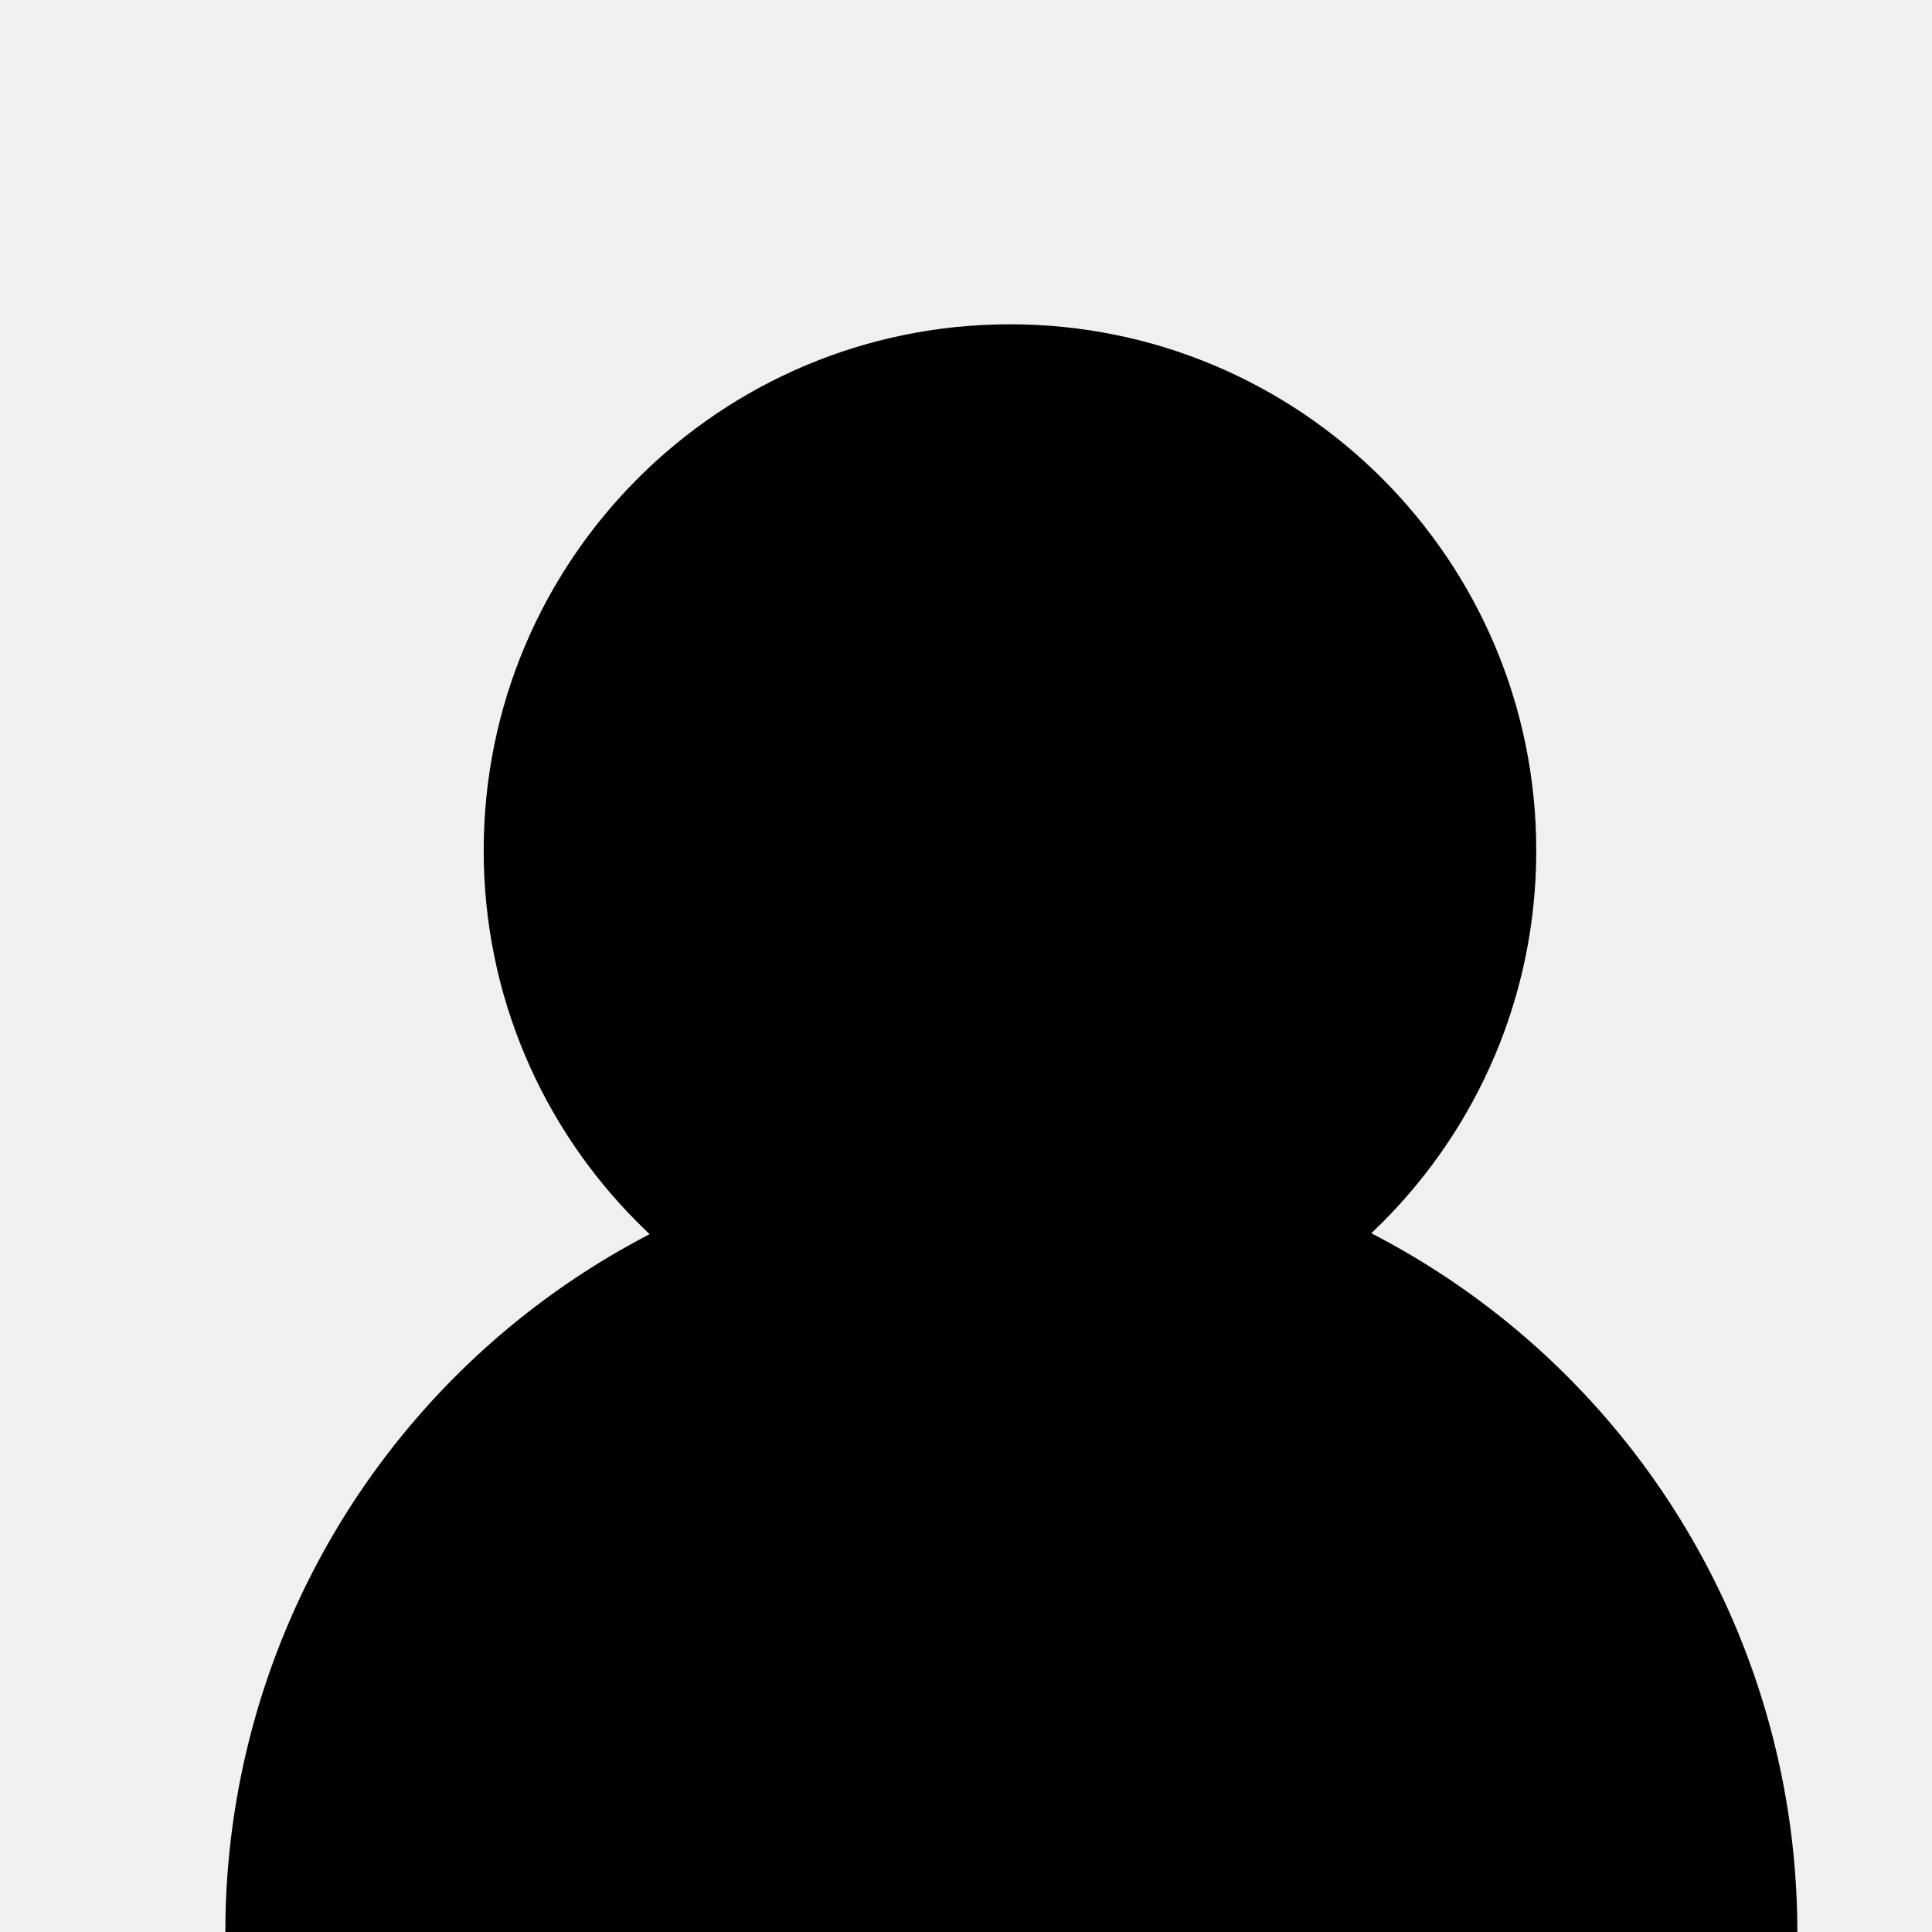
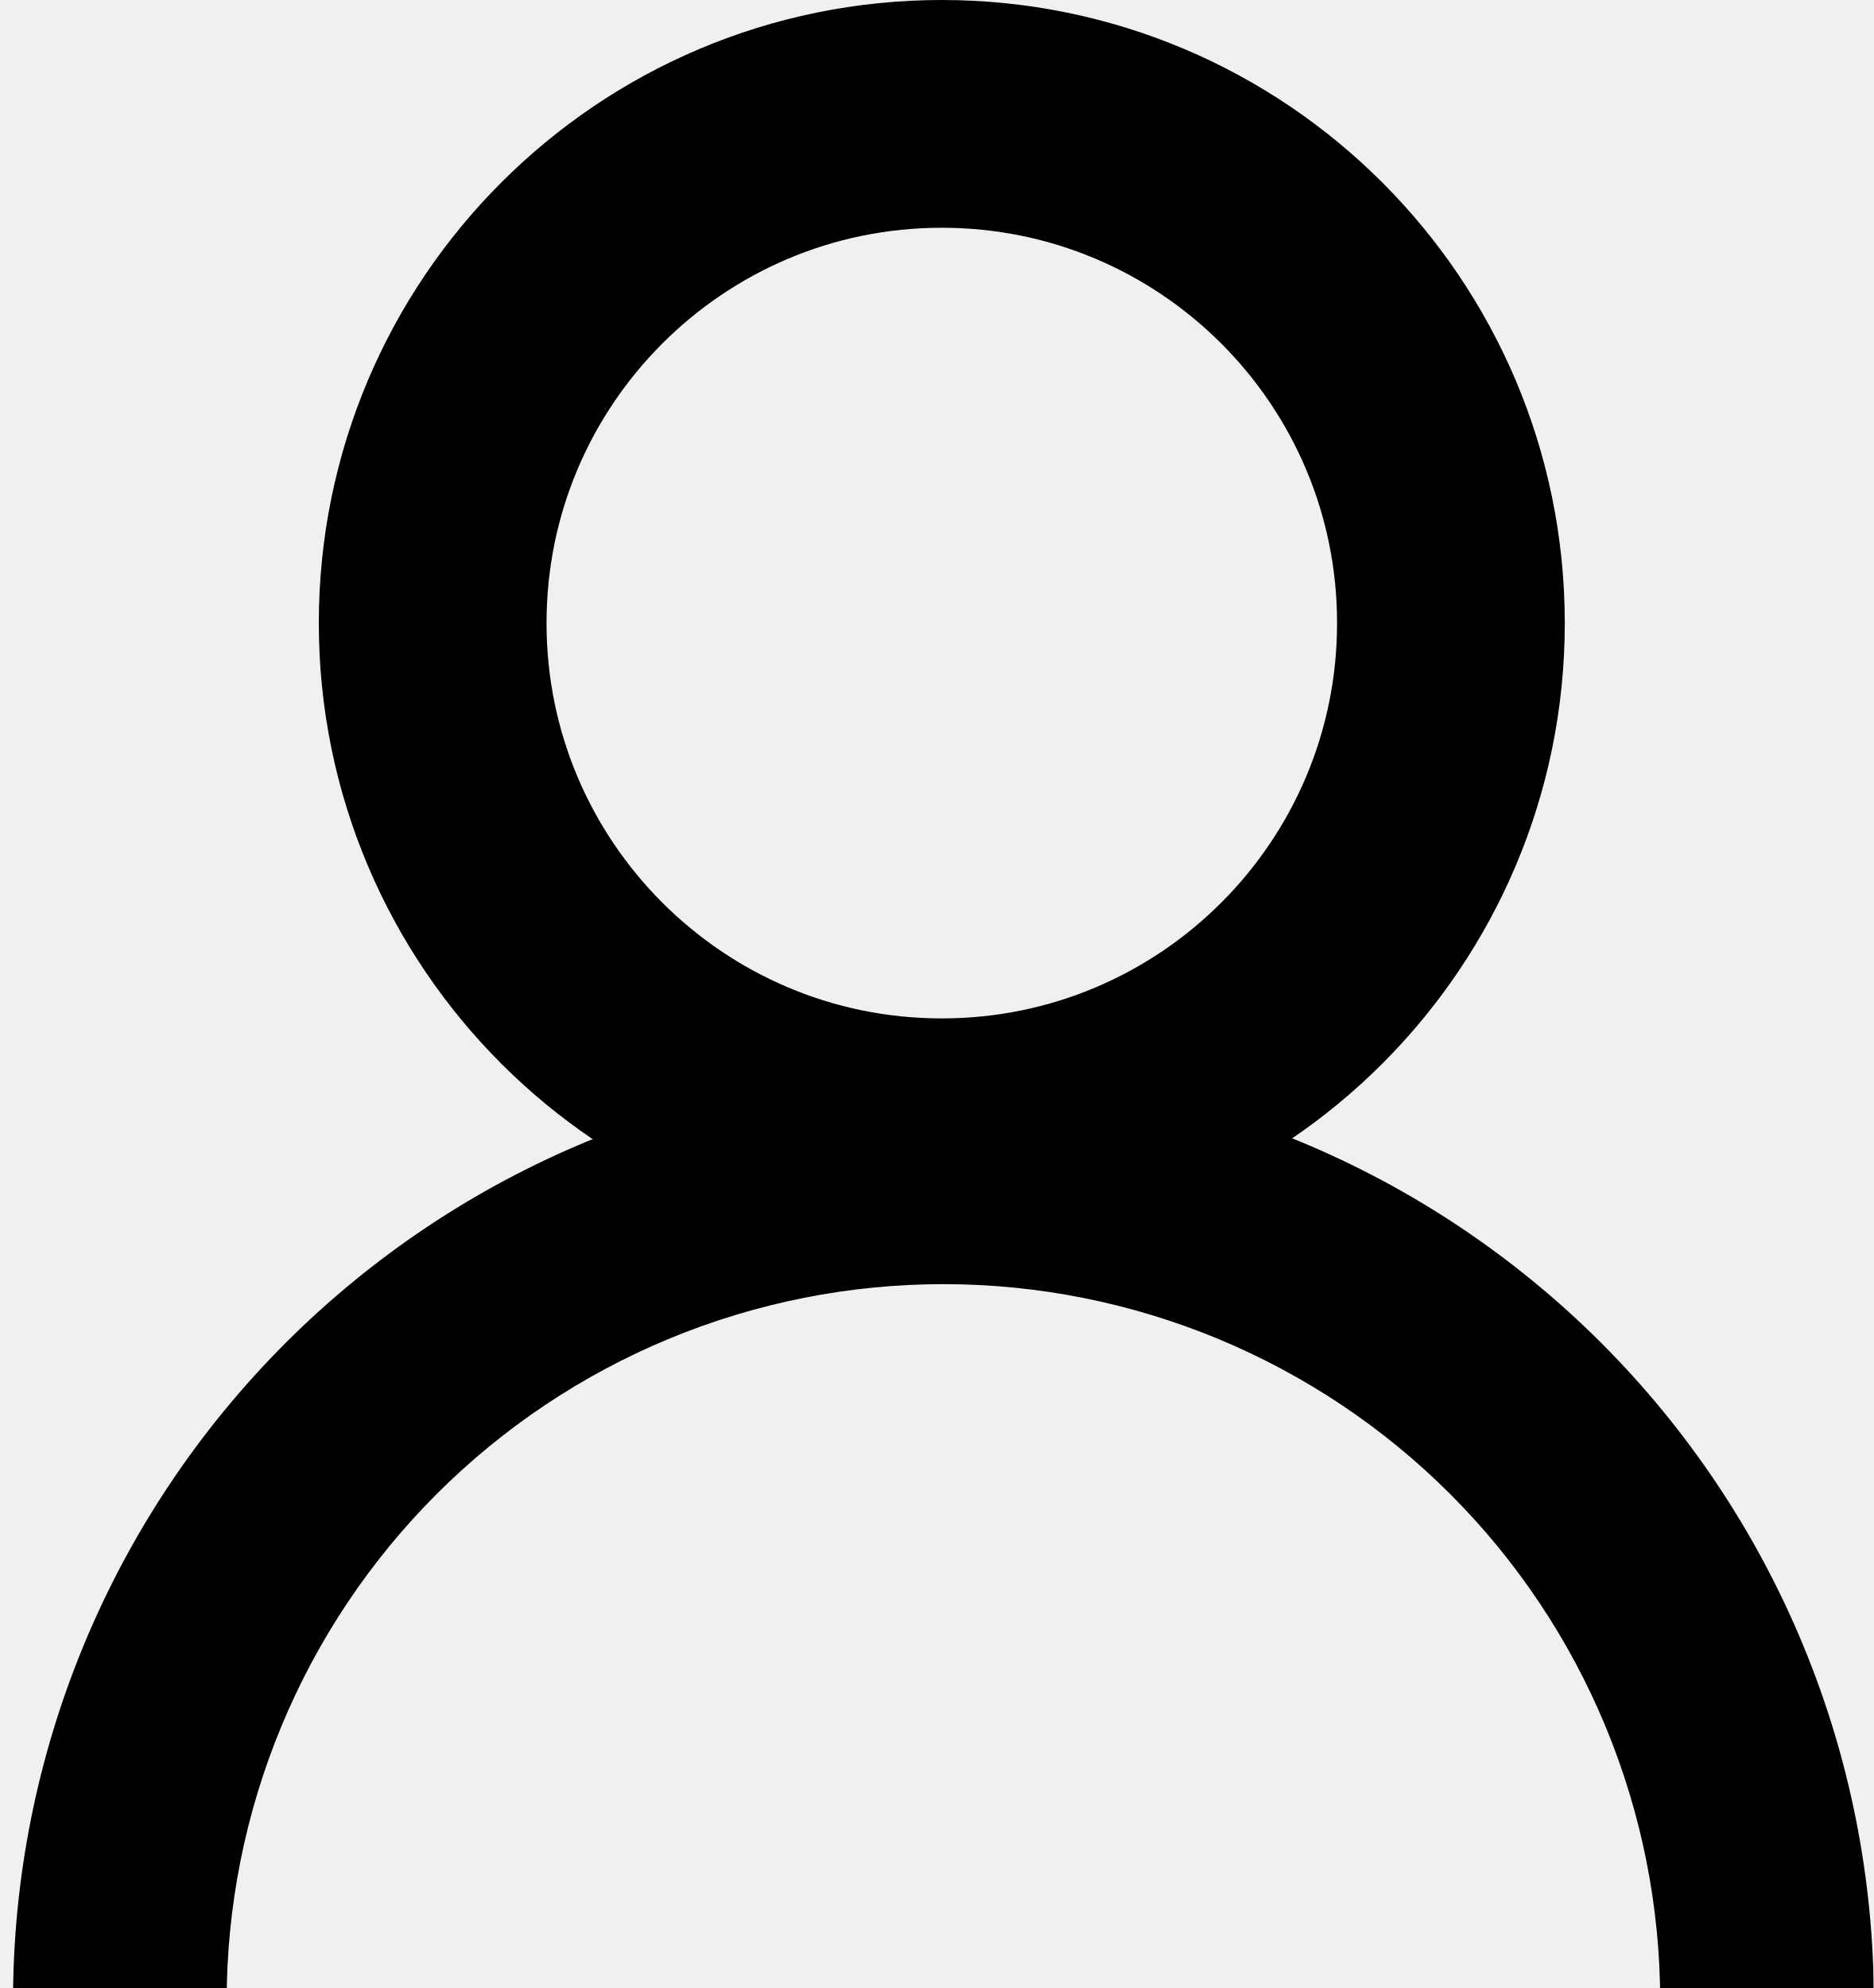
- <svg xmlns="http://www.w3.org/2000/svg" width="703" height="703" viewBox="0 0 703 703" fill="none">
-   <g clip-path="url(#clip0_54_11)">
-     <path d="M654 703C654 665.442 646.602 628.252 632.23 593.553C617.857 558.853 596.79 527.325 570.233 500.767C543.675 474.21 512.147 453.143 477.447 438.77C442.748 424.398 405.558 417 368 417C330.442 417 293.252 424.398 258.553 438.77C223.853 453.143 192.325 474.21 165.767 500.767C139.21 527.325 118.143 558.853 103.77 593.553C89.398 628.252 82 665.442 82 703L368 703H654Z" fill="black" />
-     <circle cx="367.5" cy="309.5" r="191.5" fill="black" />
+ <svg xmlns="http://www.w3.org/2000/svg" width="576" height="611" viewBox="0 0 576 611" fill="none">
+   <g clip-path="url(#clip0_65_15)">
+     <mask id="path-1-inside-1_65_15" fill="white">
+       <path d="M576 615C576 577.442 568.602 540.252 554.23 505.553C539.857 470.853 518.79 439.325 492.233 412.767C465.675 386.21 434.147 365.143 399.447 350.77C364.748 336.398 327.558 329 290 329C252.442 329 215.252 336.398 180.553 350.77C145.853 365.143 114.325 386.21 87.767 412.767C61.21 439.325 40.143 470.853 25.77 505.553C11.398 540.252 4 577.442 4 615L69.674 615C69.674 586.066 75.373 557.416 86.445 530.685C97.517 503.954 113.747 479.665 134.206 459.206C154.665 438.747 178.954 422.517 205.685 411.445C232.416 400.373 261.066 394.674 290 394.674C318.934 394.674 347.584 400.373 374.315 411.445C401.046 422.517 425.335 438.747 445.794 459.206C466.253 479.665 482.483 503.954 493.555 530.685C504.627 557.416 510.326 586.066 510.326 615H576Z" />
+     </mask>
+     <path d="M576 615C576 577.442 568.602 540.252 554.23 505.553C539.857 470.853 518.79 439.325 492.233 412.767C465.675 386.21 434.147 365.143 399.447 350.77C364.748 336.398 327.558 329 290 329C252.442 329 215.252 336.398 180.553 350.77C145.853 365.143 114.325 386.21 87.767 412.767C61.21 439.325 40.143 470.853 25.77 505.553C11.398 540.252 4 577.442 4 615L69.674 615C69.674 586.066 75.373 557.416 86.445 530.685C97.517 503.954 113.747 479.665 134.206 459.206C154.665 438.747 178.954 422.517 205.685 411.445C232.416 400.373 261.066 394.674 290 394.674C318.934 394.674 347.584 400.373 374.315 411.445C401.046 422.517 425.335 438.747 445.794 459.206C466.253 479.665 482.483 503.954 493.555 530.685C504.627 557.416 510.326 586.066 510.326 615H576Z" stroke="black" stroke-width="140" mask="url(#path-1-inside-1_65_15)" />
+     <circle cx="289.5" cy="191.5" r="156.5" stroke="black" stroke-width="70" />
  </g>
  <defs>
-     <clipPath id="clip0_54_11">
-       <rect width="703" height="703" fill="white" />
+     <clipPath id="clip0_65_15">
+       <rect width="576" height="611" fill="white" />
    </clipPath>
  </defs>
</svg>
